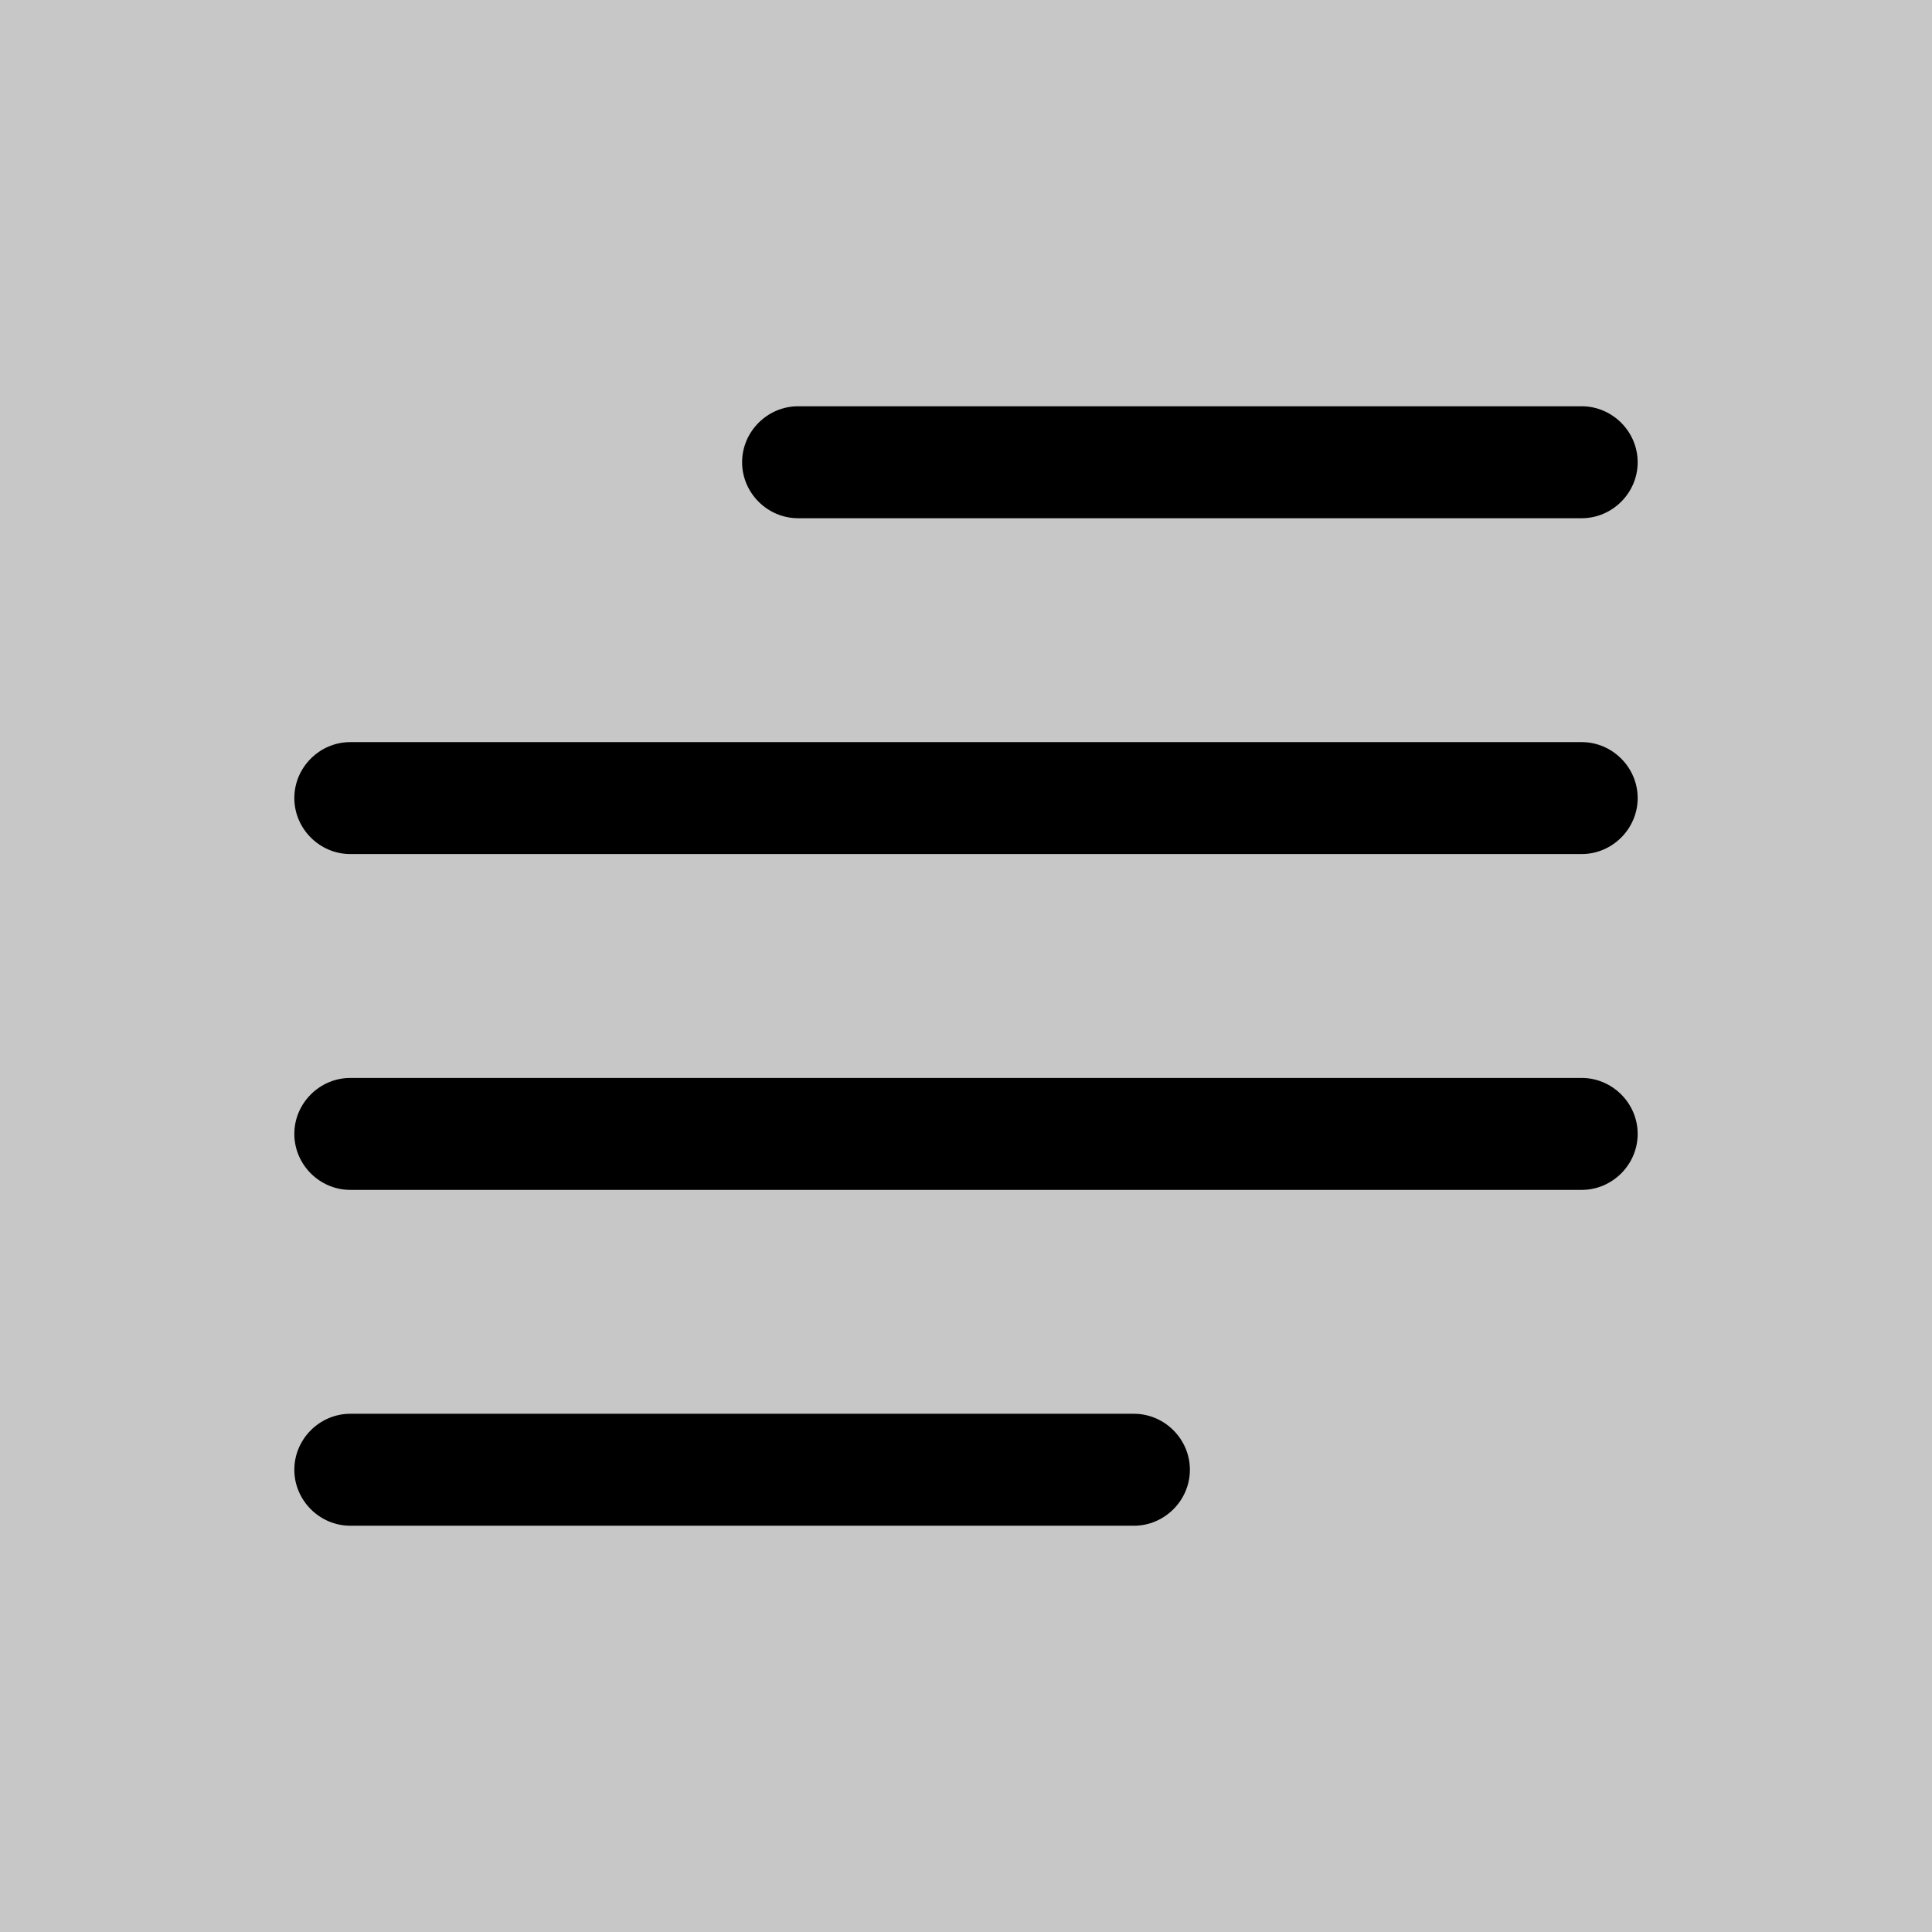
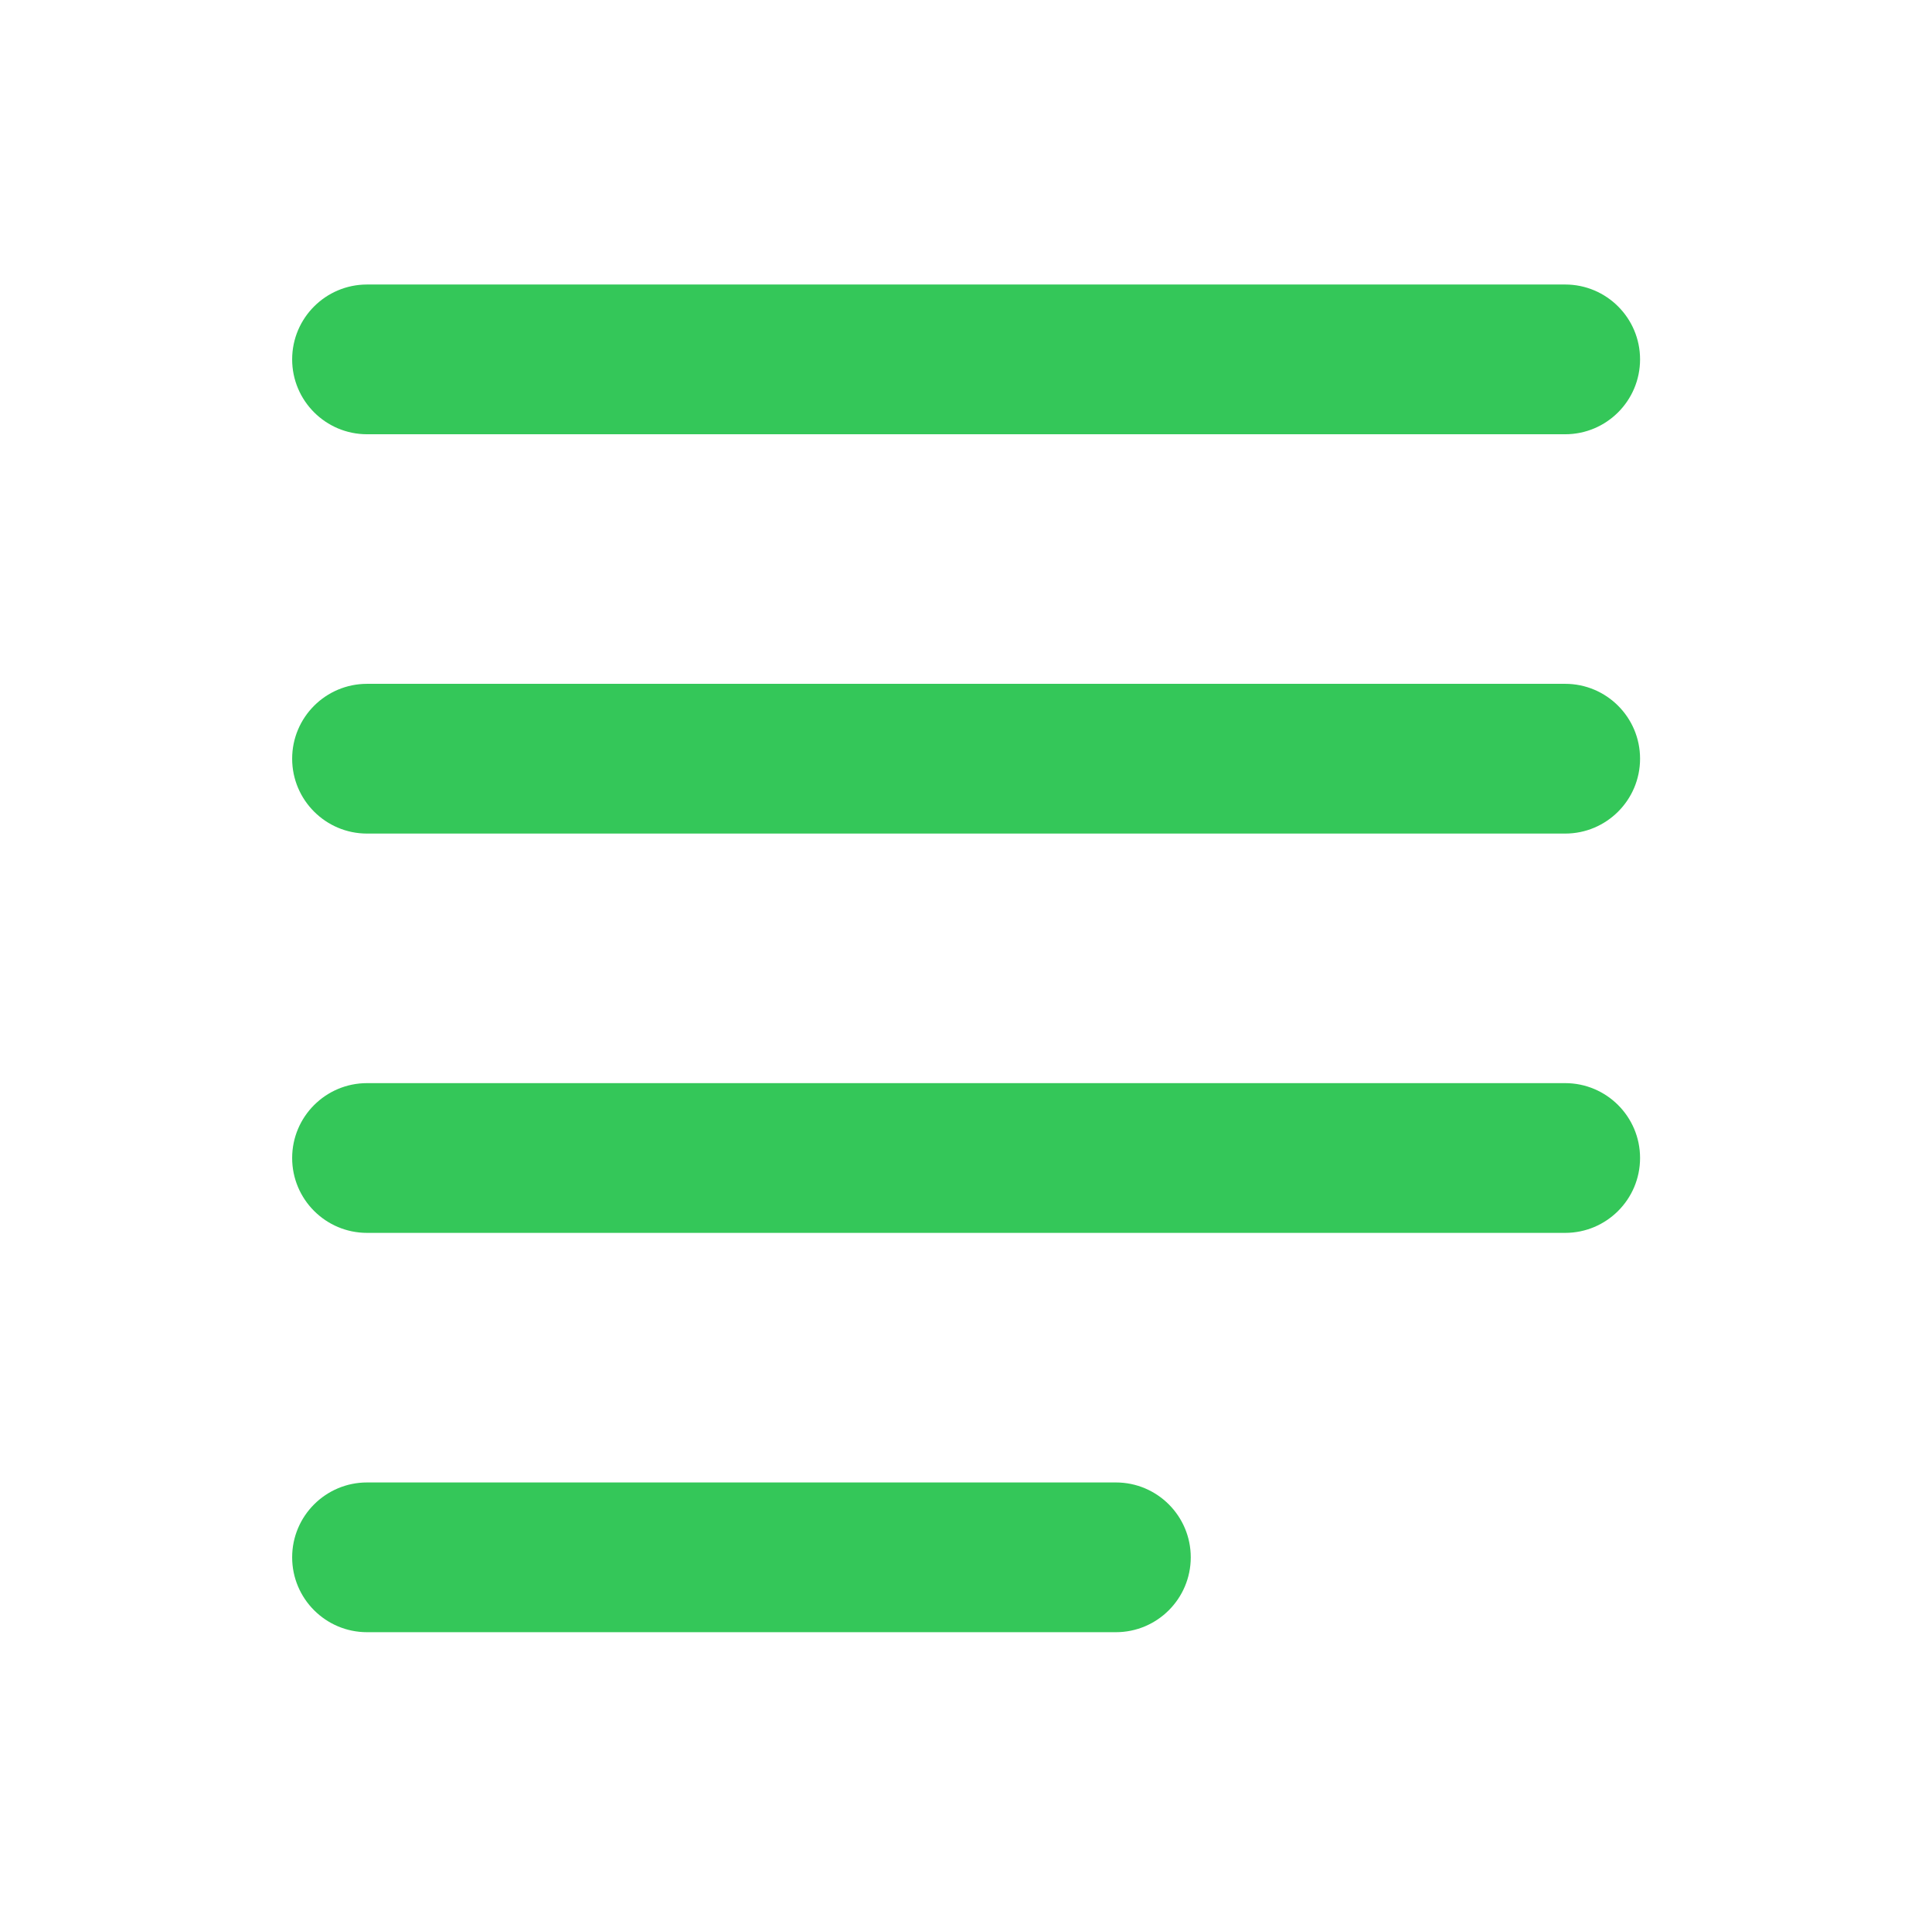
- <svg xmlns="http://www.w3.org/2000/svg" width="100%" height="100%" viewBox="0 0 128 128" version="1.1" xml:space="preserve" style="fill-rule:evenodd;clip-rule:evenodd;stroke-linejoin:round;stroke-miterlimit:2;">
-   <g id="Artboard1" transform="matrix(1.174312,0,0,1.230769,-4.697248,-4.923077)">
-     <rect x="4" y="4" width="109" height="104" style="fill:none;" />
-     <g transform="matrix(0.851562,0,0,0.8125,4,4)">
-       <rect x="0" y="0" width="128" height="128" style="fill:rgb(199,199,199);" />
-     </g>
-     <g transform="matrix(6.315755,0,0,6.026042,7.973958,7.791667)">
-       <path d="M2,12.5C2,12.226 2.226,12 2.5,12L9.5,12C9.774,12 10,12.226 10,12.5C10,12.774 9.774,13 9.5,13L2.5,13C2.226,13 2,12.774 2,12.5M2,9.5C2,9.226 2.226,9 2.5,9L13.5,9C13.774,9 14,9.226 14,9.5C14,9.774 13.774,10 13.5,10L2.5,10C2.226,10 2,9.774 2,9.5M2,6.5C2,6.226 2.226,6 2.5,6L13.5,6C13.774,6 14,6.226 14,6.5C14,6.774 13.774,7 13.5,7L2.5,7C2.226,7 2,6.774 2,6.5M6,3.5C6,3.226 6.226,3 6.5,3L13.5,3C13.774,3 14,3.226 14,3.5C14,3.774 13.774,4 13.5,4L6.5,4C6.226,4 6,3.774 6,3.5" />
+ <svg xmlns="http://www.w3.org/2000/svg" width="100%" height="100%" viewBox="0 0 129 128" version="1.1" xml:space="preserve" style="fill-rule:evenodd;clip-rule:evenodd;stroke-linejoin:round;stroke-miterlimit:2;">
+   <g transform="matrix(1,0,0,1,-232,0)">
+     <g id="icon" transform="matrix(0.125,0,0,0.125,232.5072,0)">
+       <rect x="0" y="0" width="1024" height="1024" style="fill:none;" />
+       <g transform="matrix(8,0,0,8,-256,0)">
+         <path d="M56,29C53.24,29 51,26.76 51,24C51,21.24 53.24,19 56,19L136,19C138.76,19 141,21.24 141,24C141,26.76 138.76,29 136,29L56,29ZM56,55.667C53.24,55.667 51,53.426 51,50.667C51,47.907 53.24,45.667 56,45.667L136,45.667C138.76,45.667 141,47.907 141,50.667C141,53.426 138.76,55.667 136,55.667L56,55.667ZM56,82.333C53.24,82.333 51,80.093 51,77.333C51,74.574 53.24,72.333 56,72.333L136,72.333C138.76,72.333 141,74.574 141,77.333C141,80.093 138.76,82.333 136,82.333L56,82.333ZM56,109C53.24,109 51,106.76 51,104C51,101.24 53.24,99 56,99L106,99C108.76,99 111,101.24 111,104C111,106.76 108.76,109 106,109L56,109Z" style="fill:rgb(52,199,89);" />
+       </g>
    </g>
  </g>
</svg>
